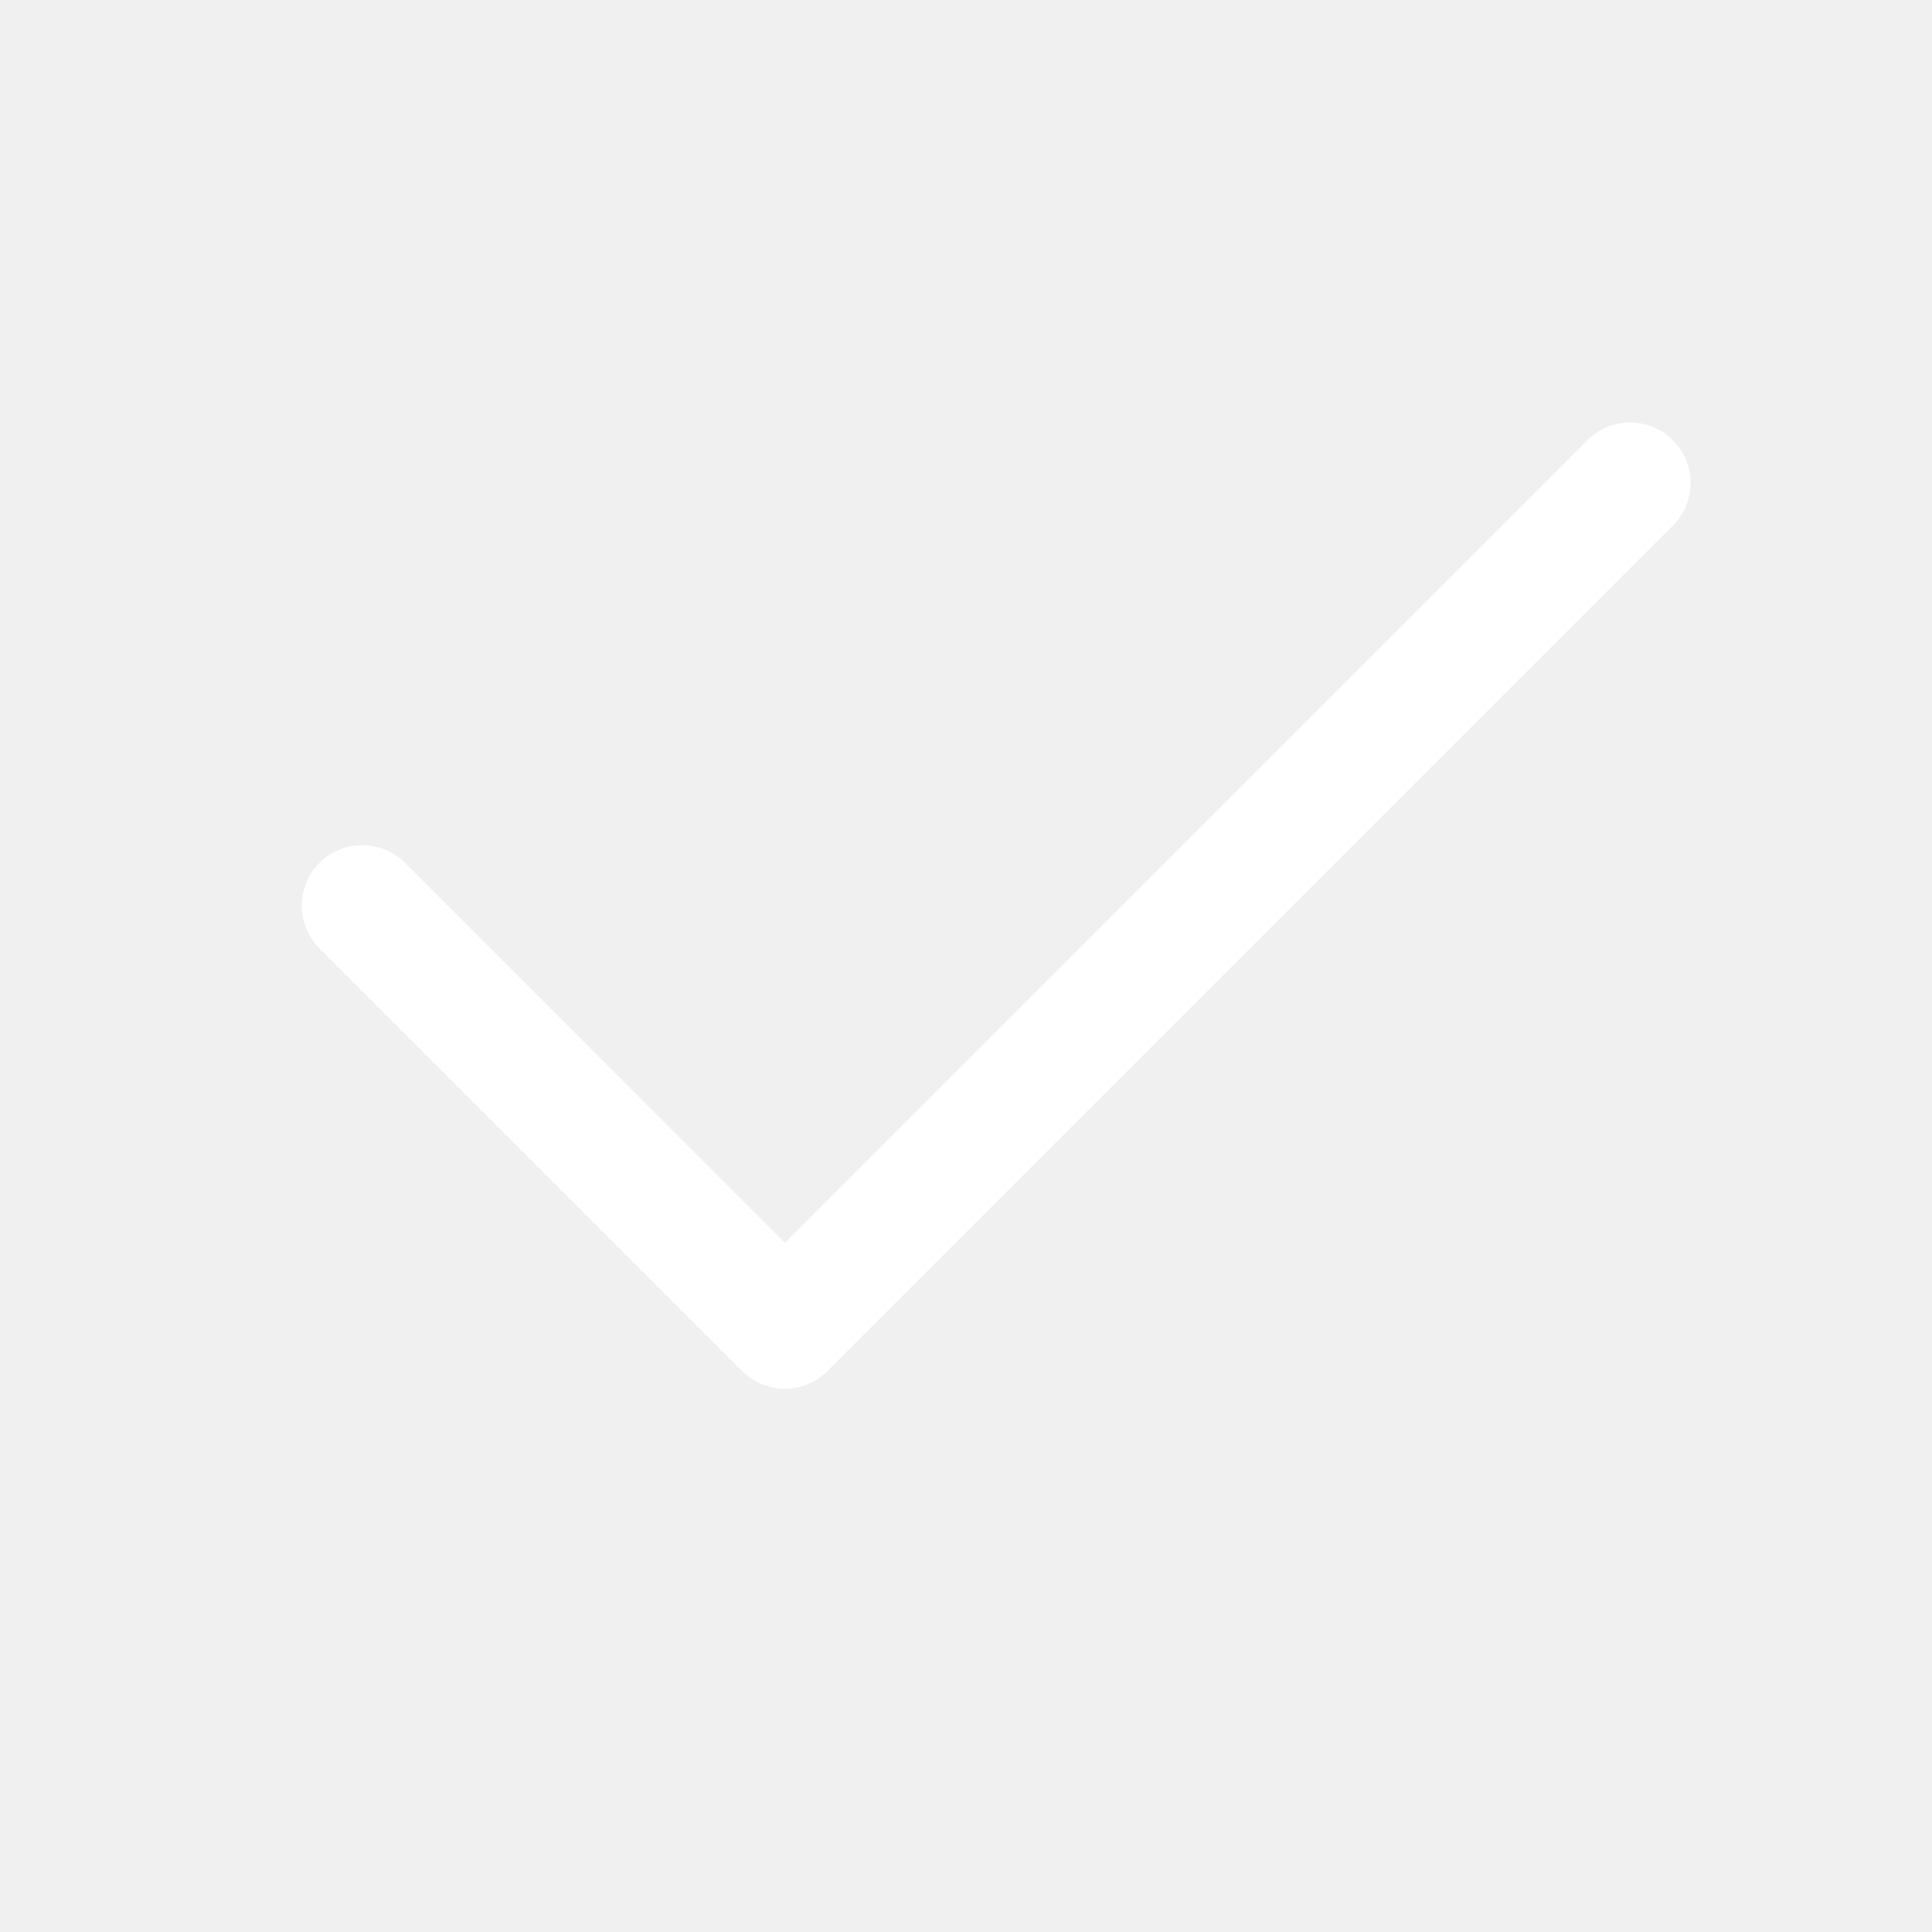
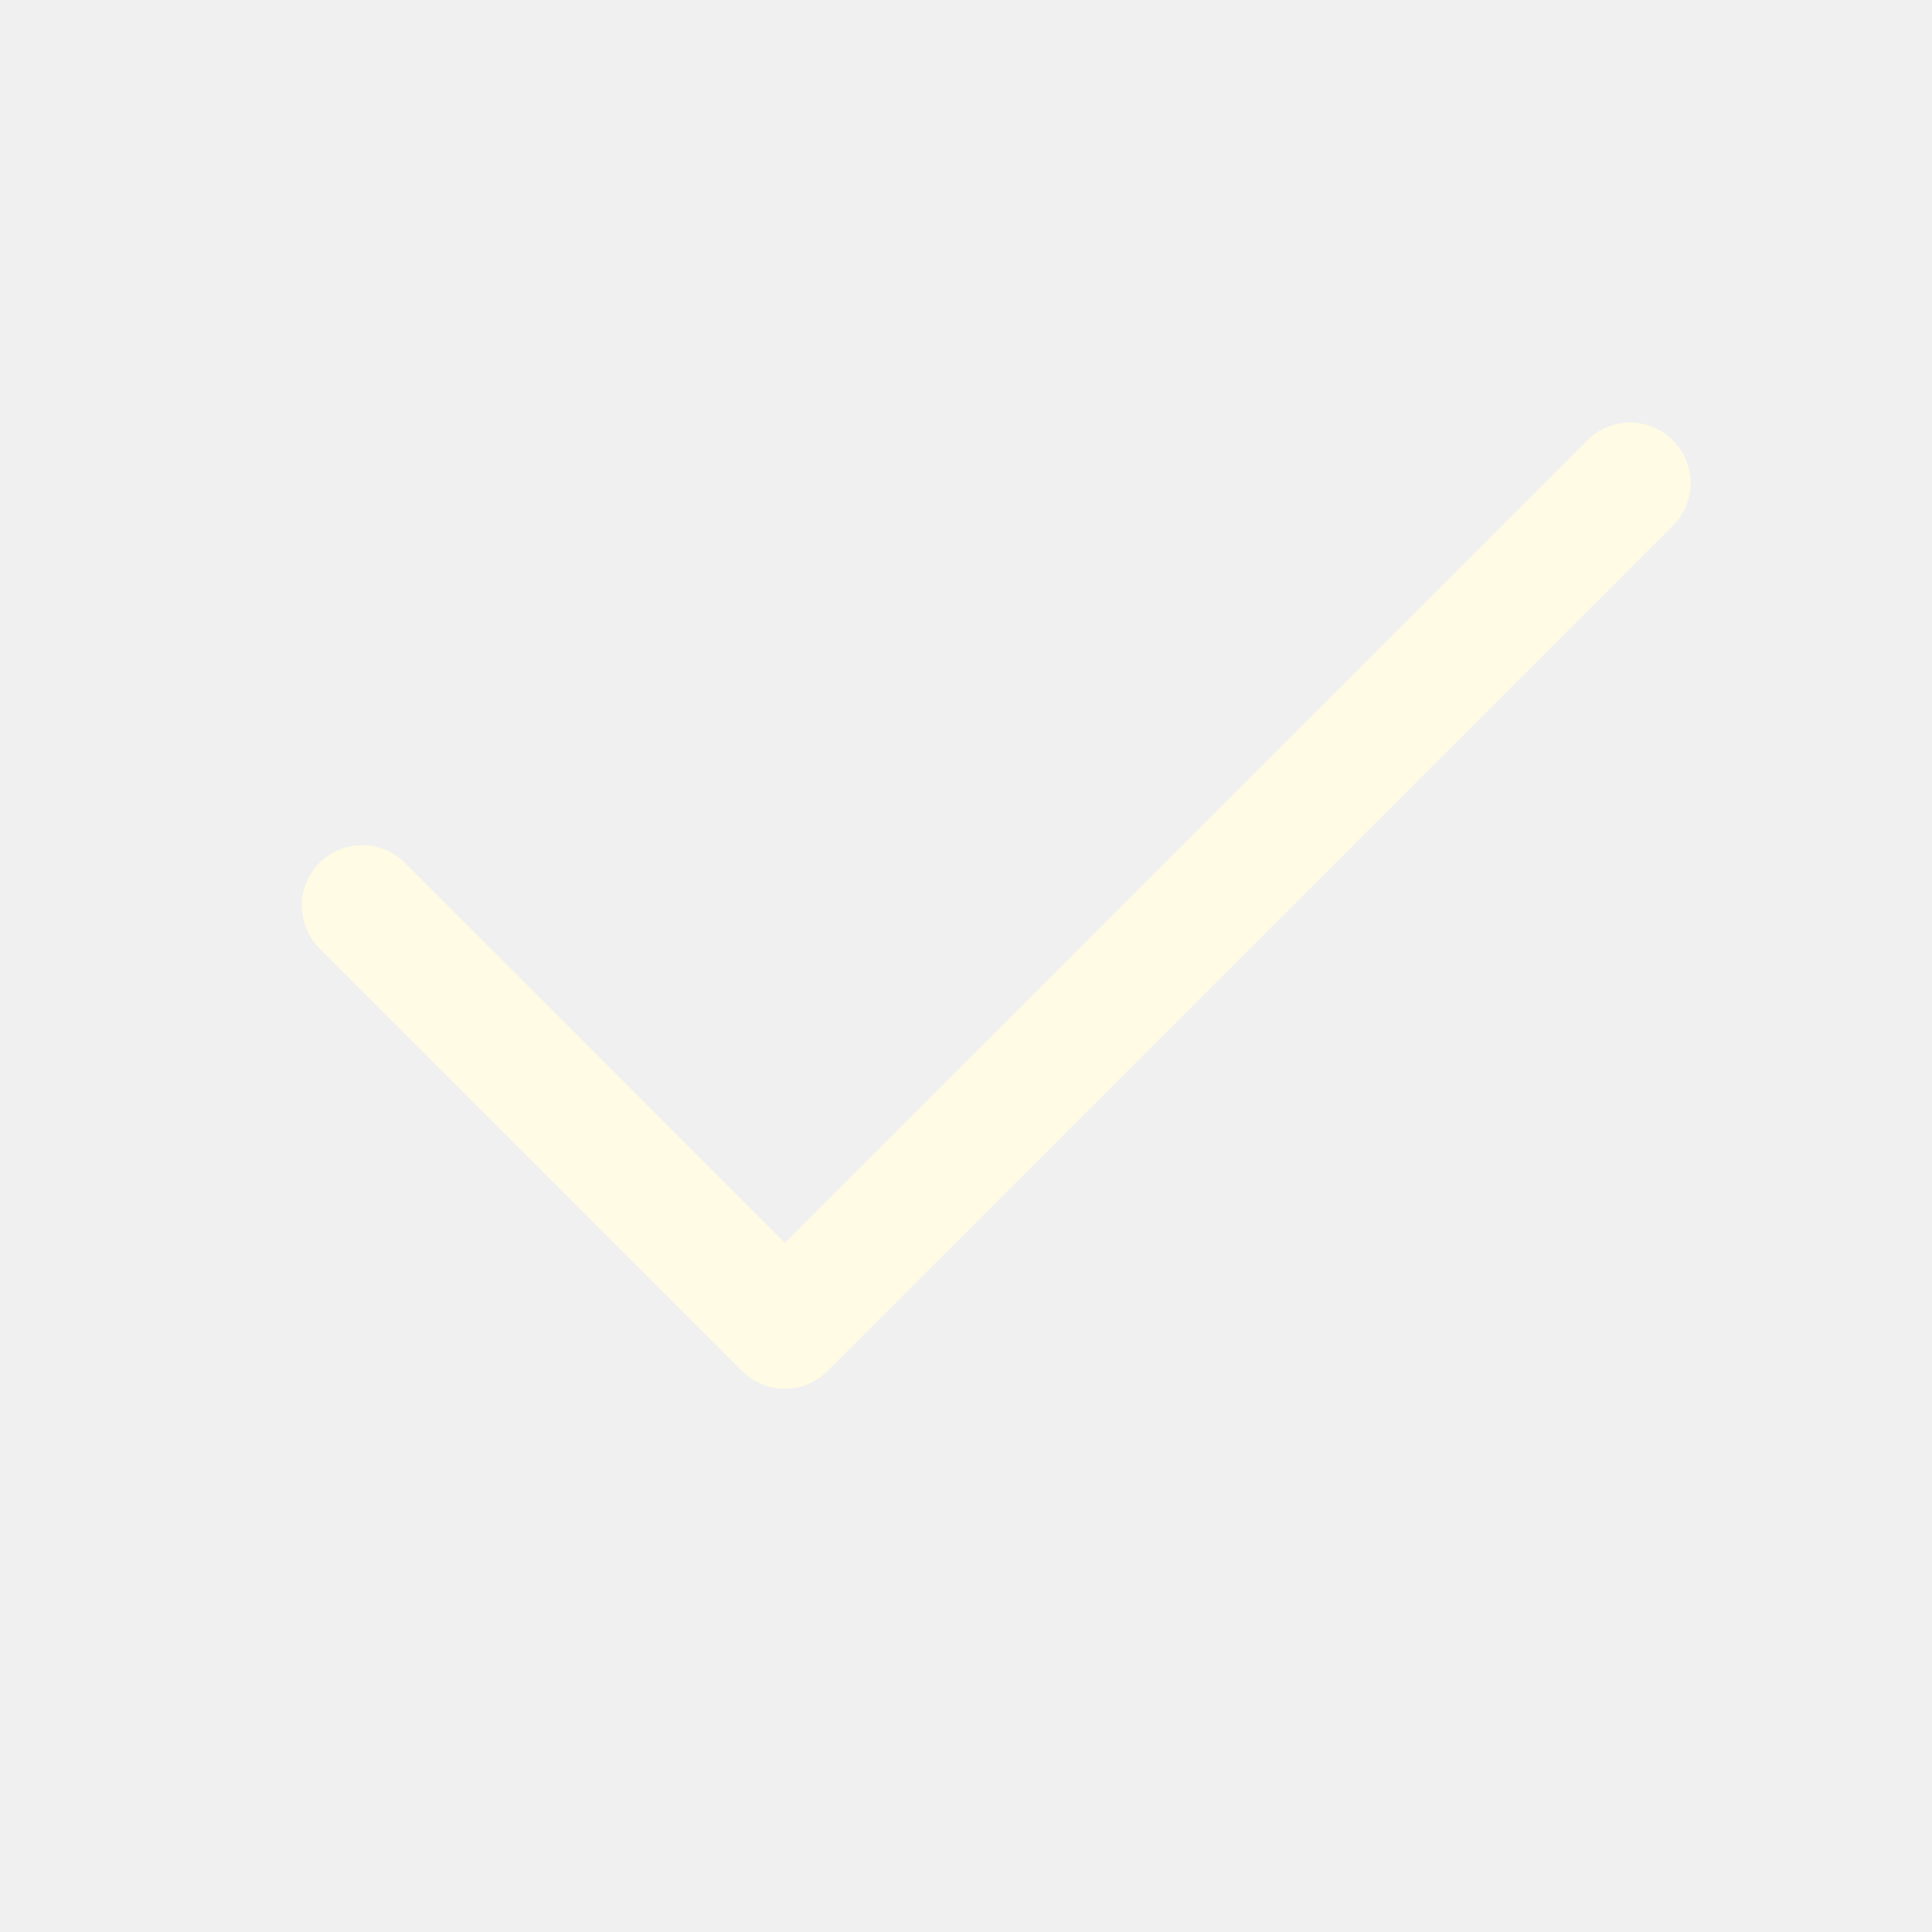
<svg xmlns="http://www.w3.org/2000/svg" width="16" height="16" class="bi bi-check2" fill="currentColor">
  <g>
-     <path fill="#ffffff" id="svg_1" d="m13.854,3.646a0.5,0.5 0 0 1 0,0.708l-7,7a0.5,0.5 0 0 1 -0.708,0l-3.5,-3.5a0.5,0.5 0 1 1 0.708,-0.708l3.146,3.147l6.646,-6.647a0.5,0.5 0 0 1 0.708,0z" />
+     <path fill="#FFFBE4" id="svg_1" d="m13.854,3.646a0.5,0.5 0 0 1 0,0.708l-7,7a0.5,0.5 0 0 1 -0.708,0l-3.5,-3.5a0.5,0.5 0 1 1 0.708,-0.708l3.146,3.147l6.646,-6.647a0.5,0.5 0 0 1 0.708,0z" />
  </g>
</svg>
